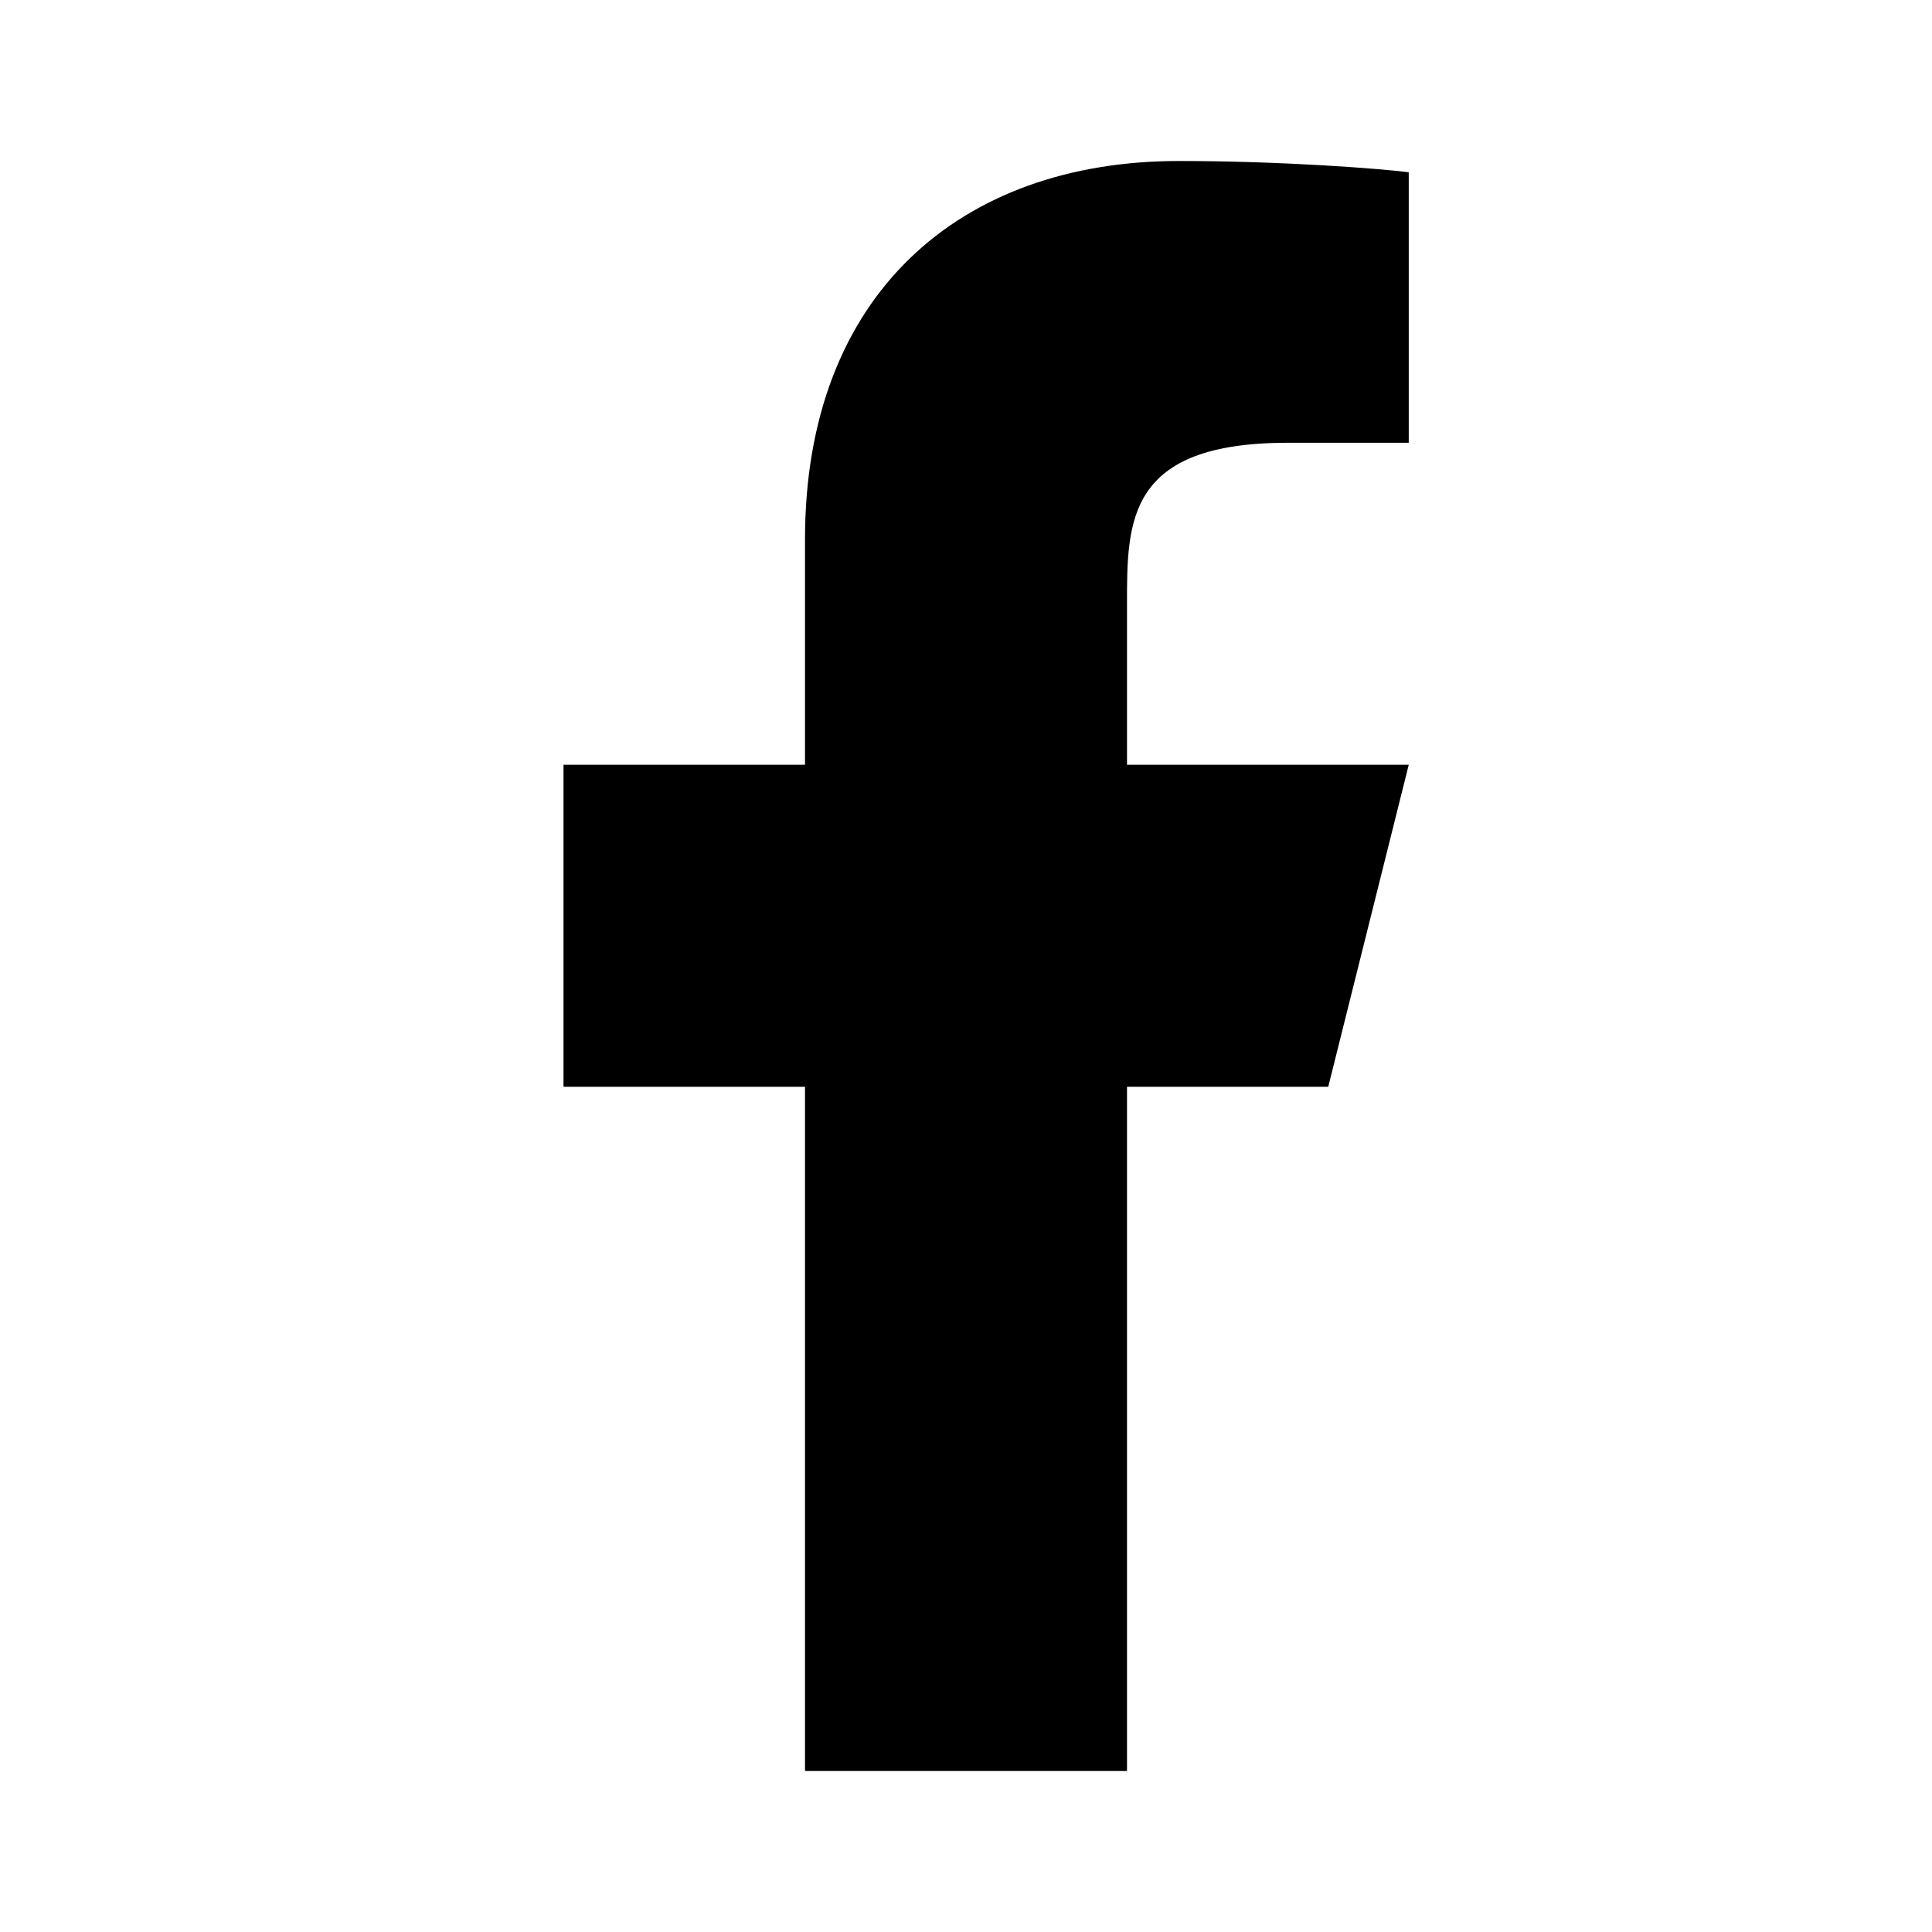
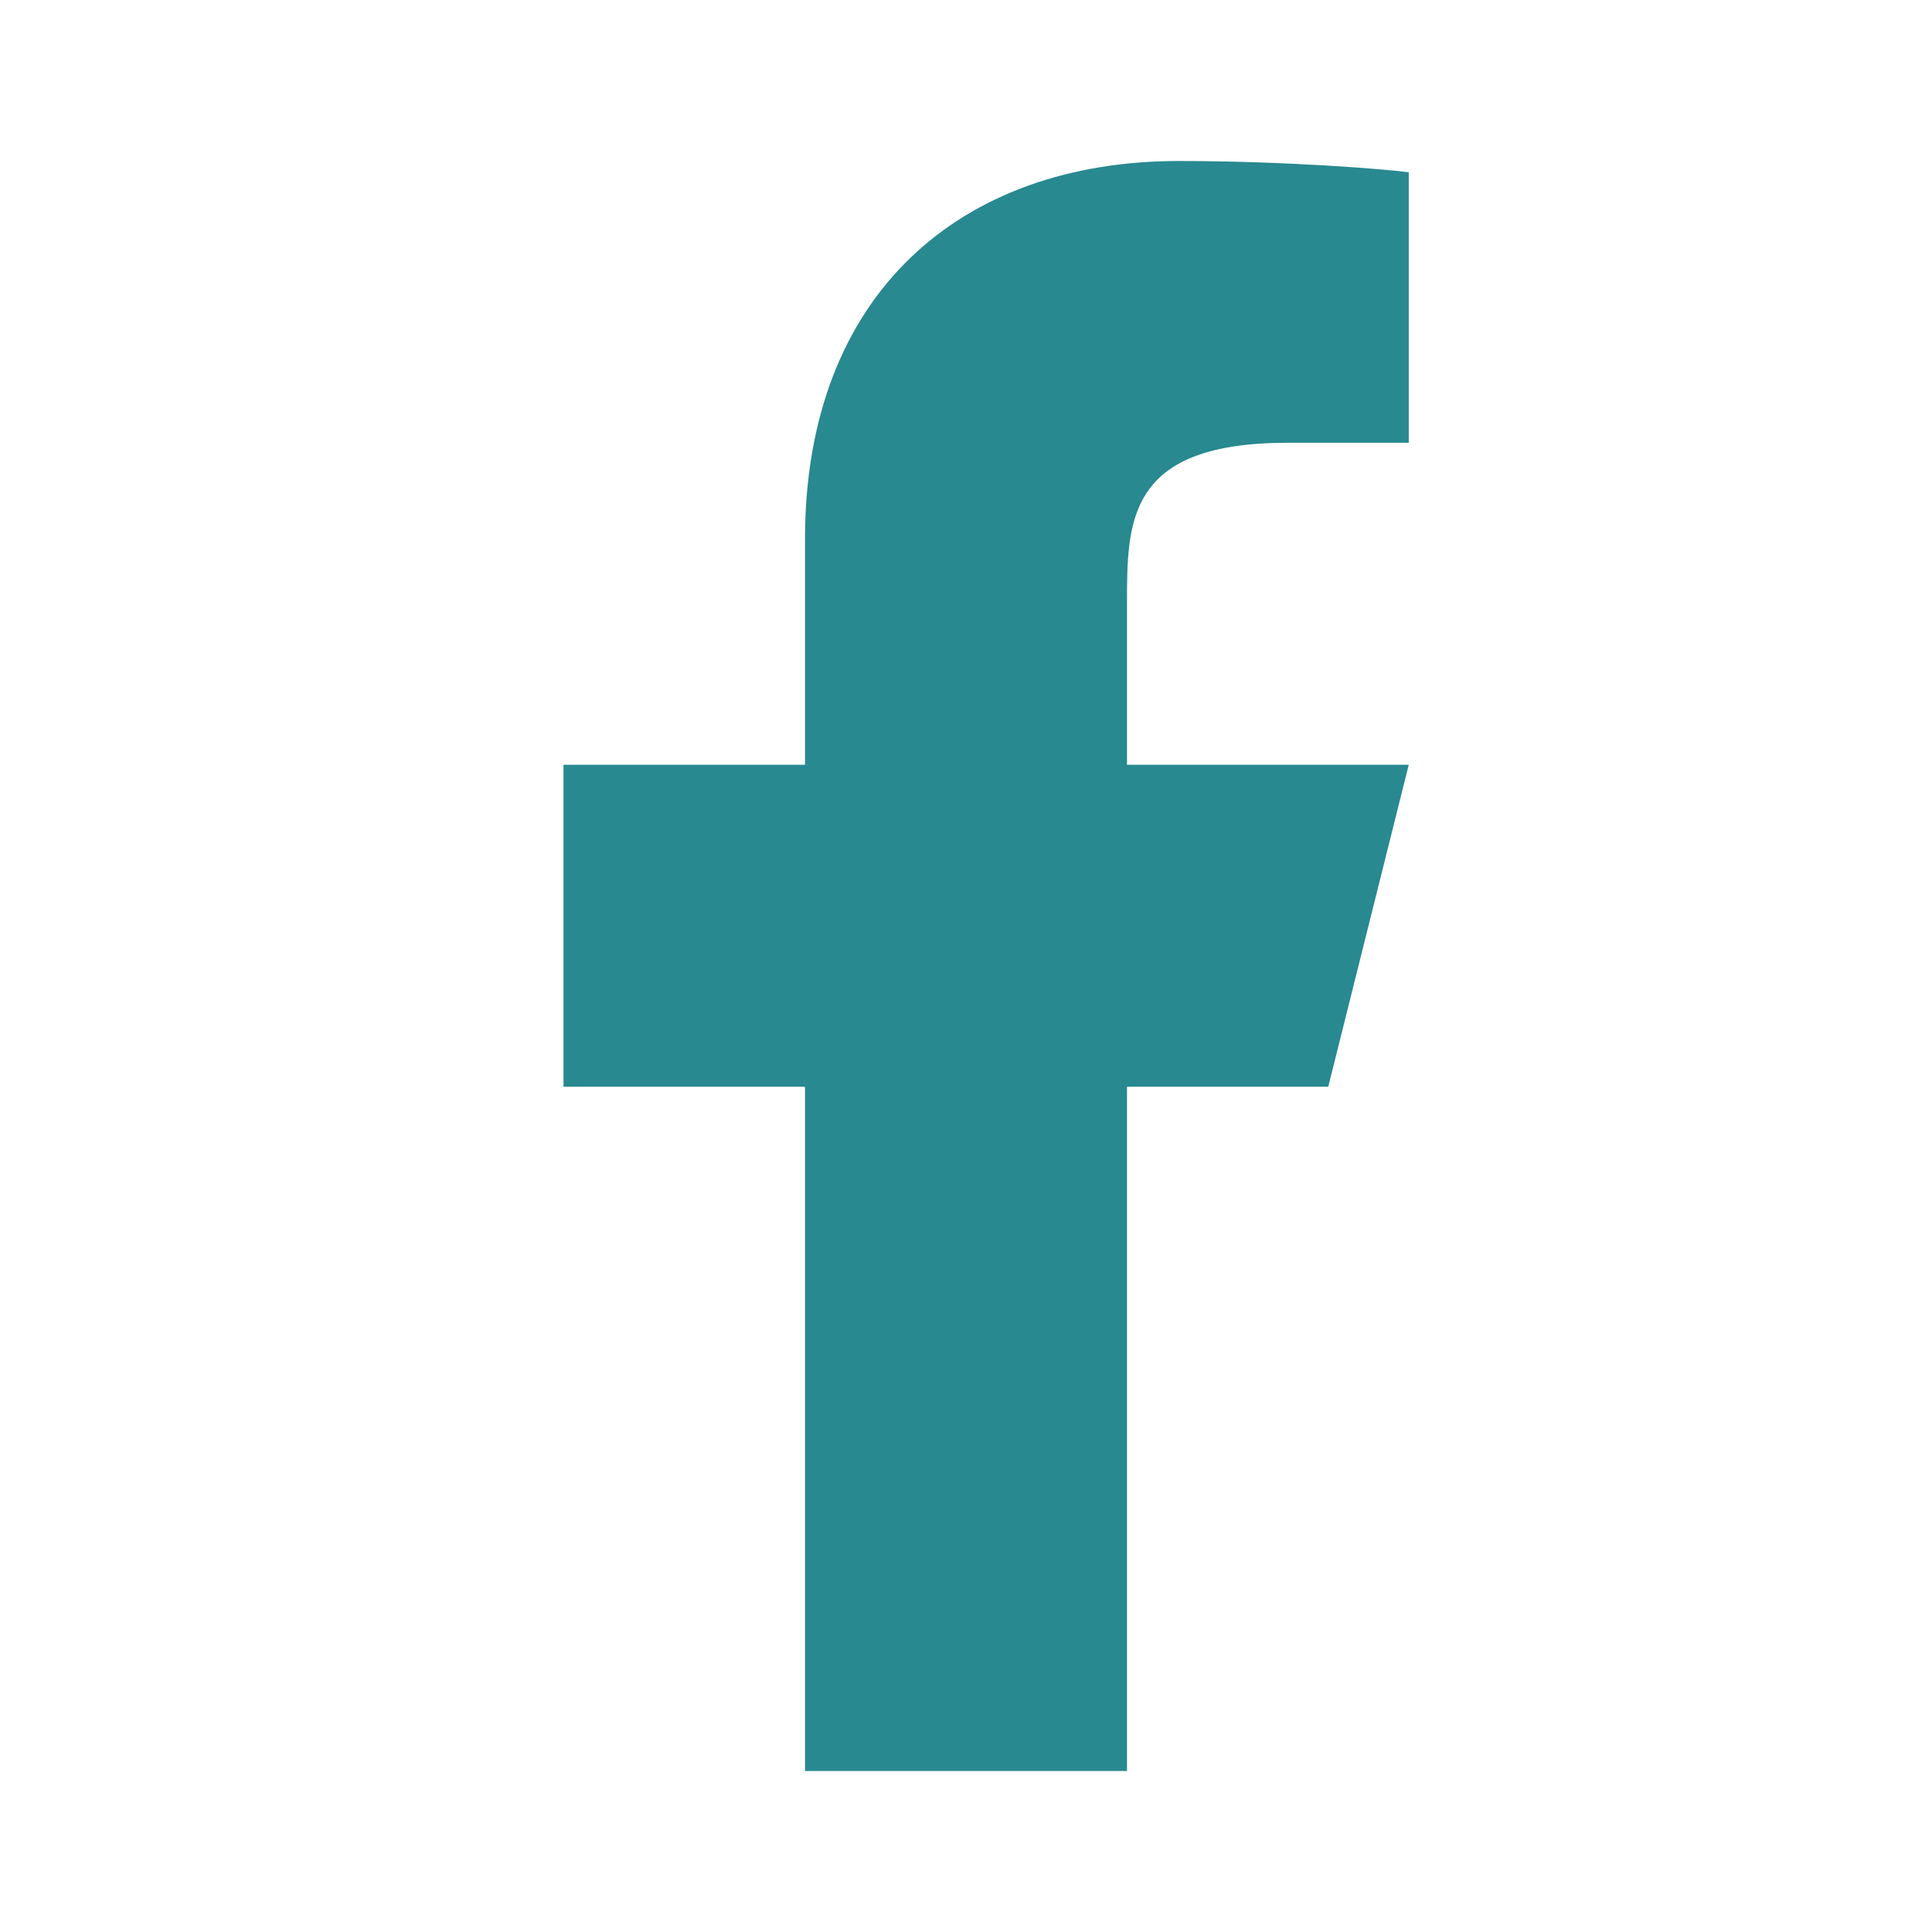
<svg xmlns="http://www.w3.org/2000/svg" viewBox="0 0 24 24" width="24" height="24" version="1.1" id="svg2">
  <defs id="defs2" />
  <path fill="none" d="M0 0h24v24H0z" id="path1" />
-   <path d="M14 13.5h2.5l1-4H14v-2c0-1.03 0-2 2-2h1.5V2.14c-.326-.043-1.557-.14-2.857-.14C11.928 2 10 3.657 10 6.7v2.8H7v4h3V22h4v-8.5z" fill="#288990" id="path2" style="fill:#000000" />
+   <path d="M14 13.5h2.5l1-4H14v-2c0-1.03 0-2 2-2h1.5V2.14c-.326-.043-1.557-.14-2.857-.14C11.928 2 10 3.657 10 6.7v2.8H7v4h3V22h4v-8.5z" fill="#288990" id="path2" style="fill:#288990" />
</svg>
